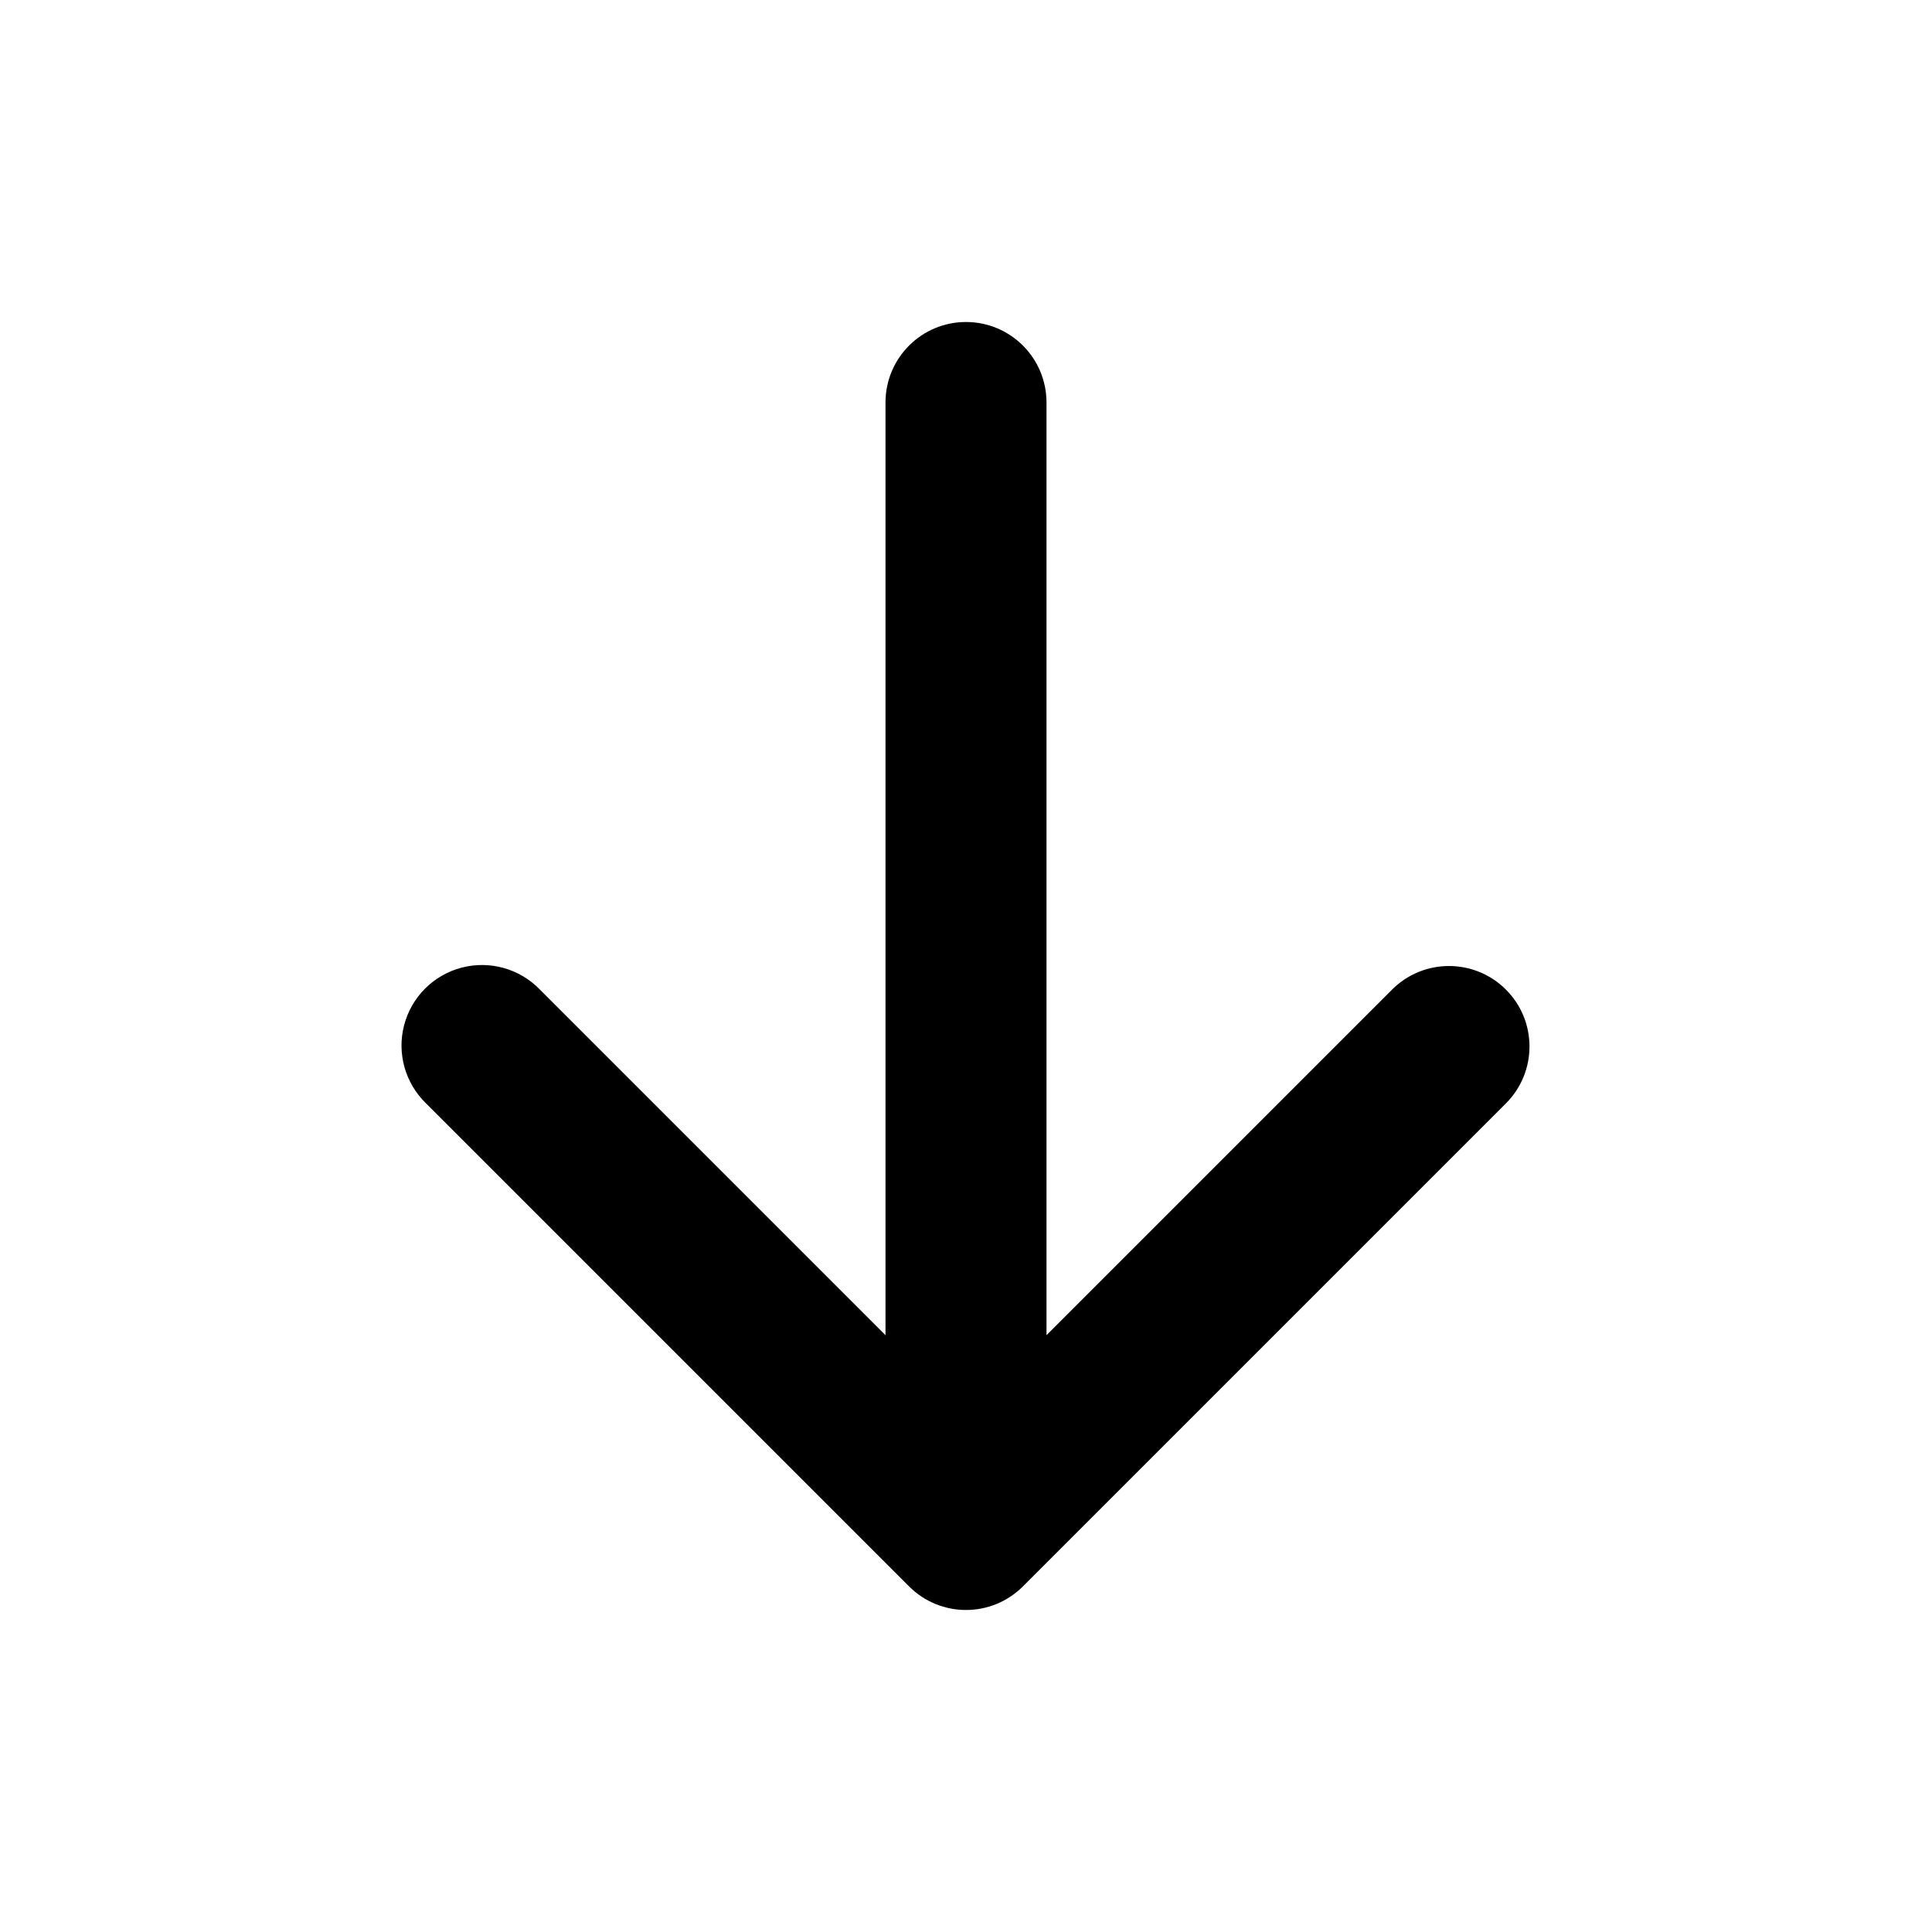
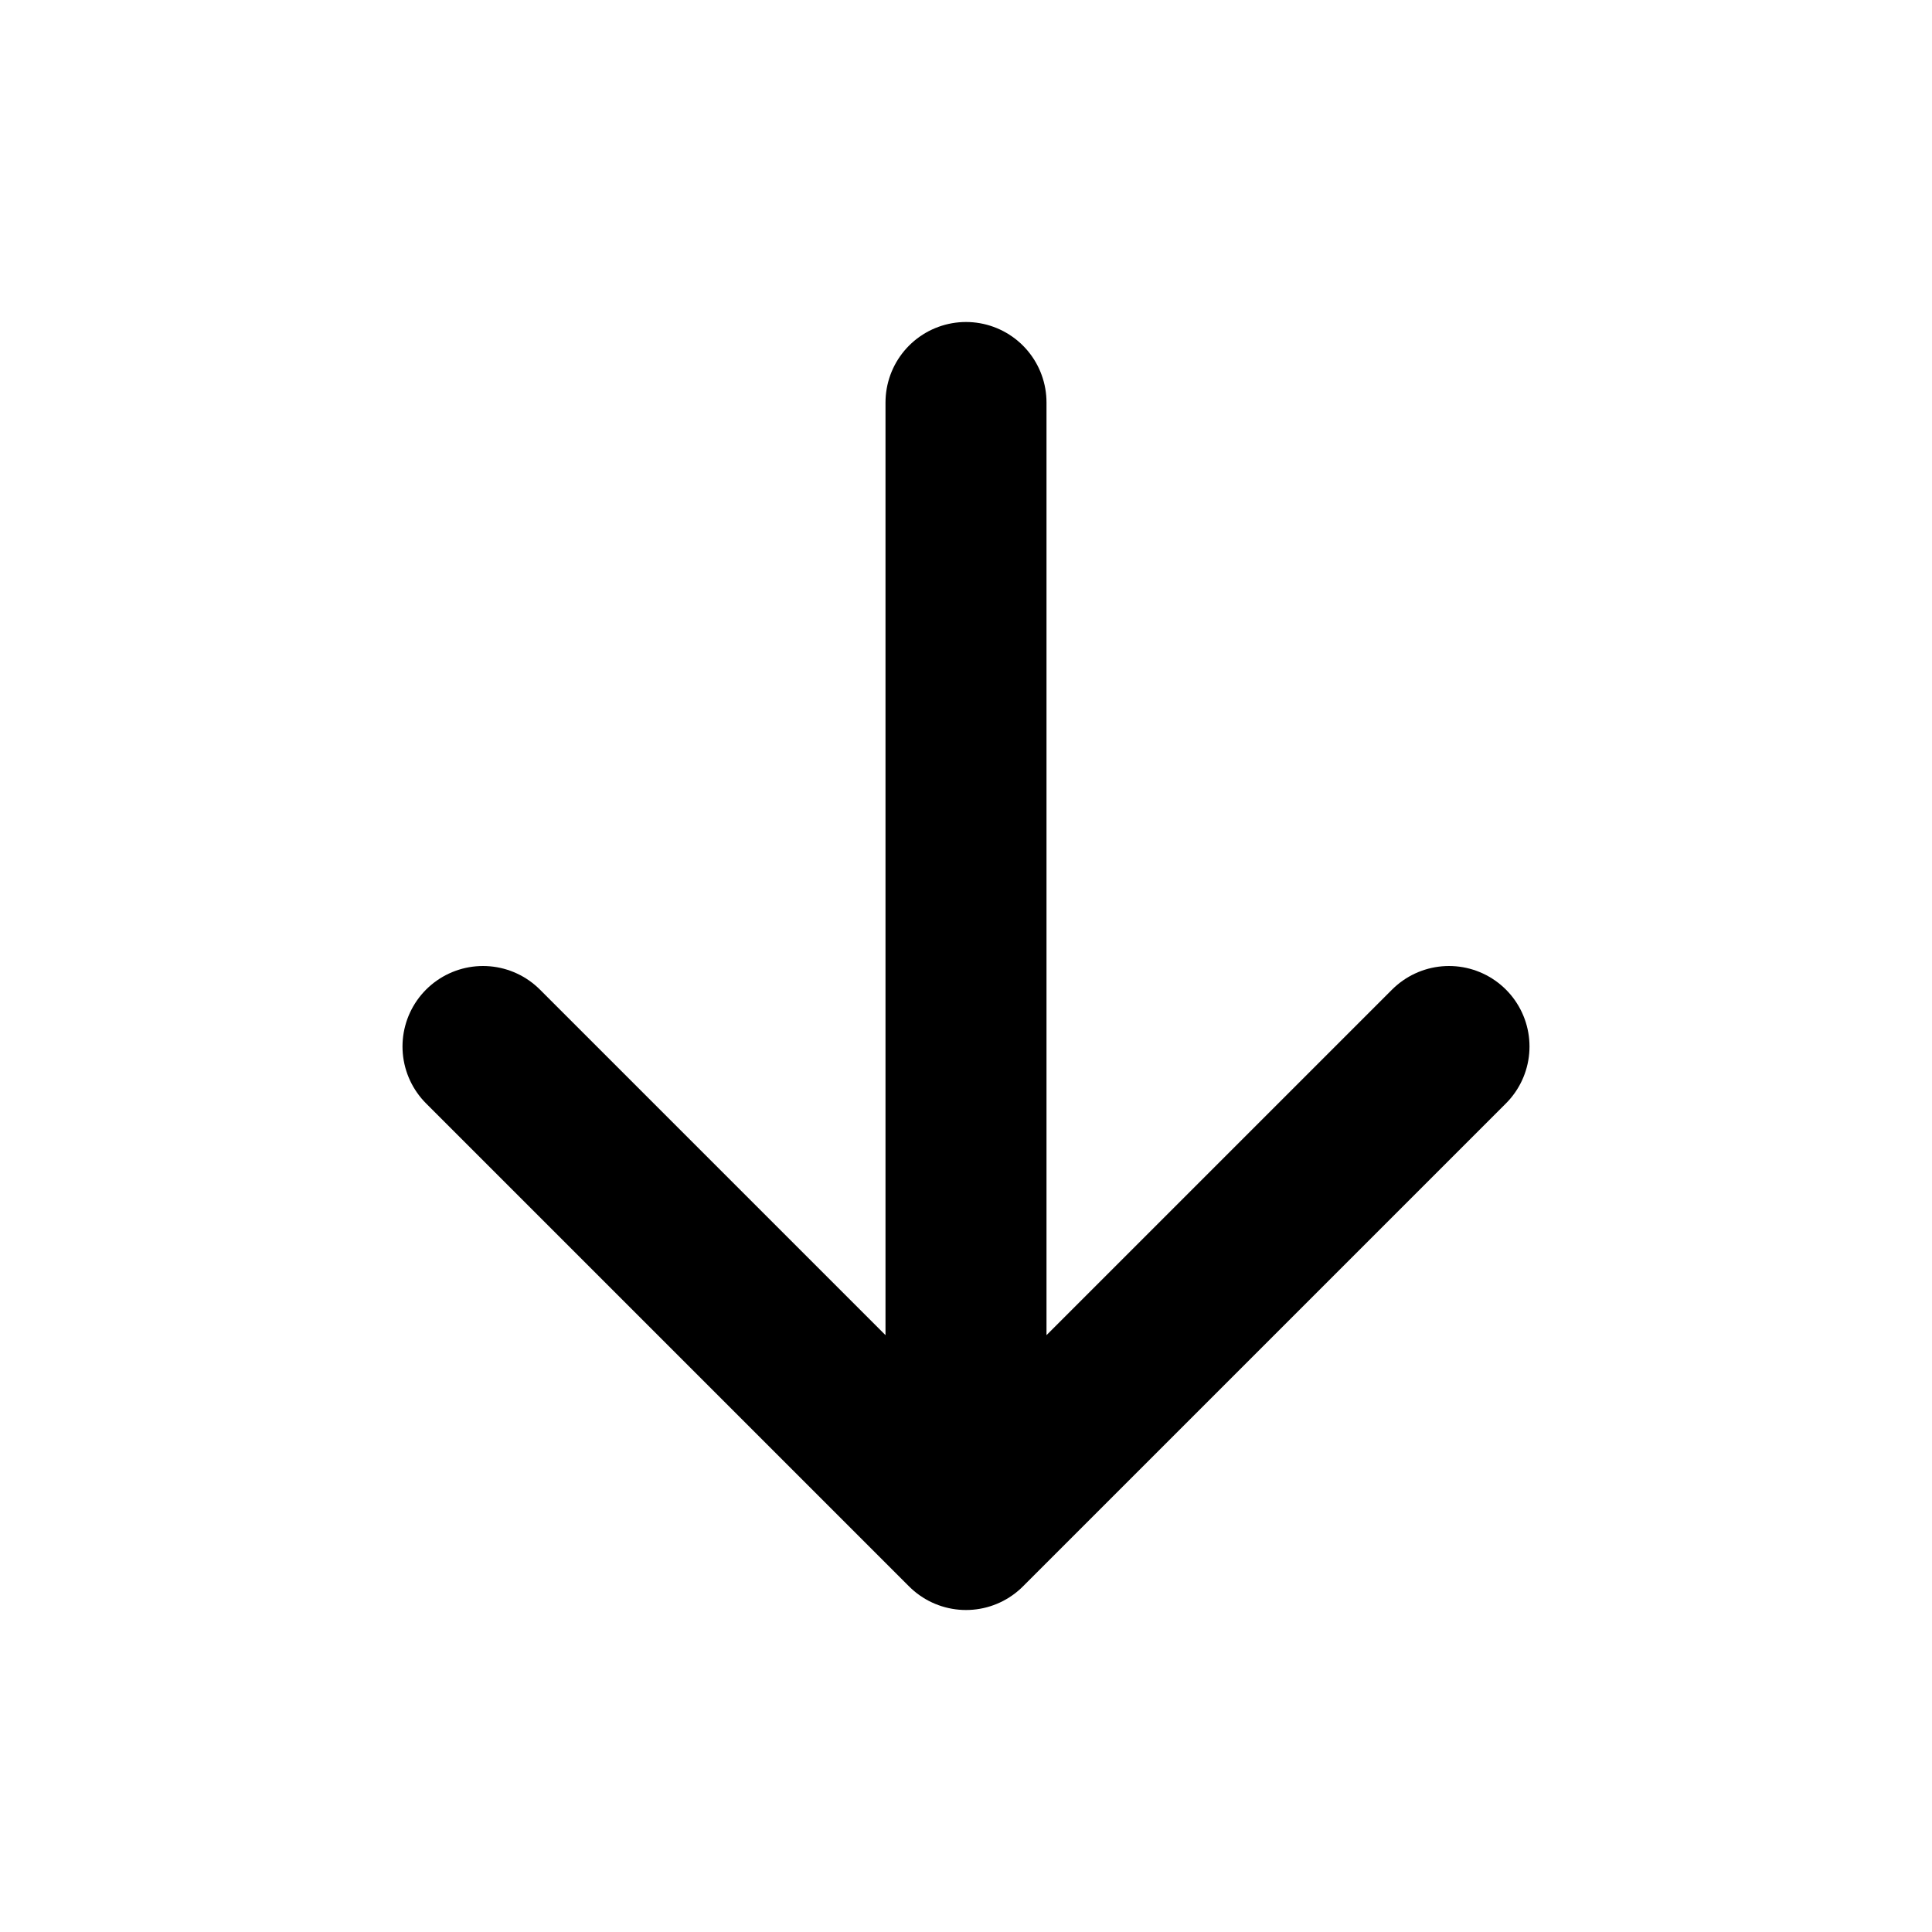
- <svg fill="currentColor" viewBox="0 0 24 24">
-   <path d="M18.707 12.293a1 1 0 010 1.414l-6 6a1 1 0 01-1.414 0l-6-6a1 1 0 111.414-1.414L11 16.586V5a1 1 0 112 0v11.586l4.293-4.293a1 1 0 011.414 0z" />
+ <svg xmlns="http://www.w3.org/2000/svg" viewBox="0 0 24 24" fill="none">
+   <path stroke="currentColor" stroke-linecap="round" stroke-linejoin="round" stroke-width="2" d="m12 19 6-6m-6 6-6-6m6 6V5" />
</svg>
